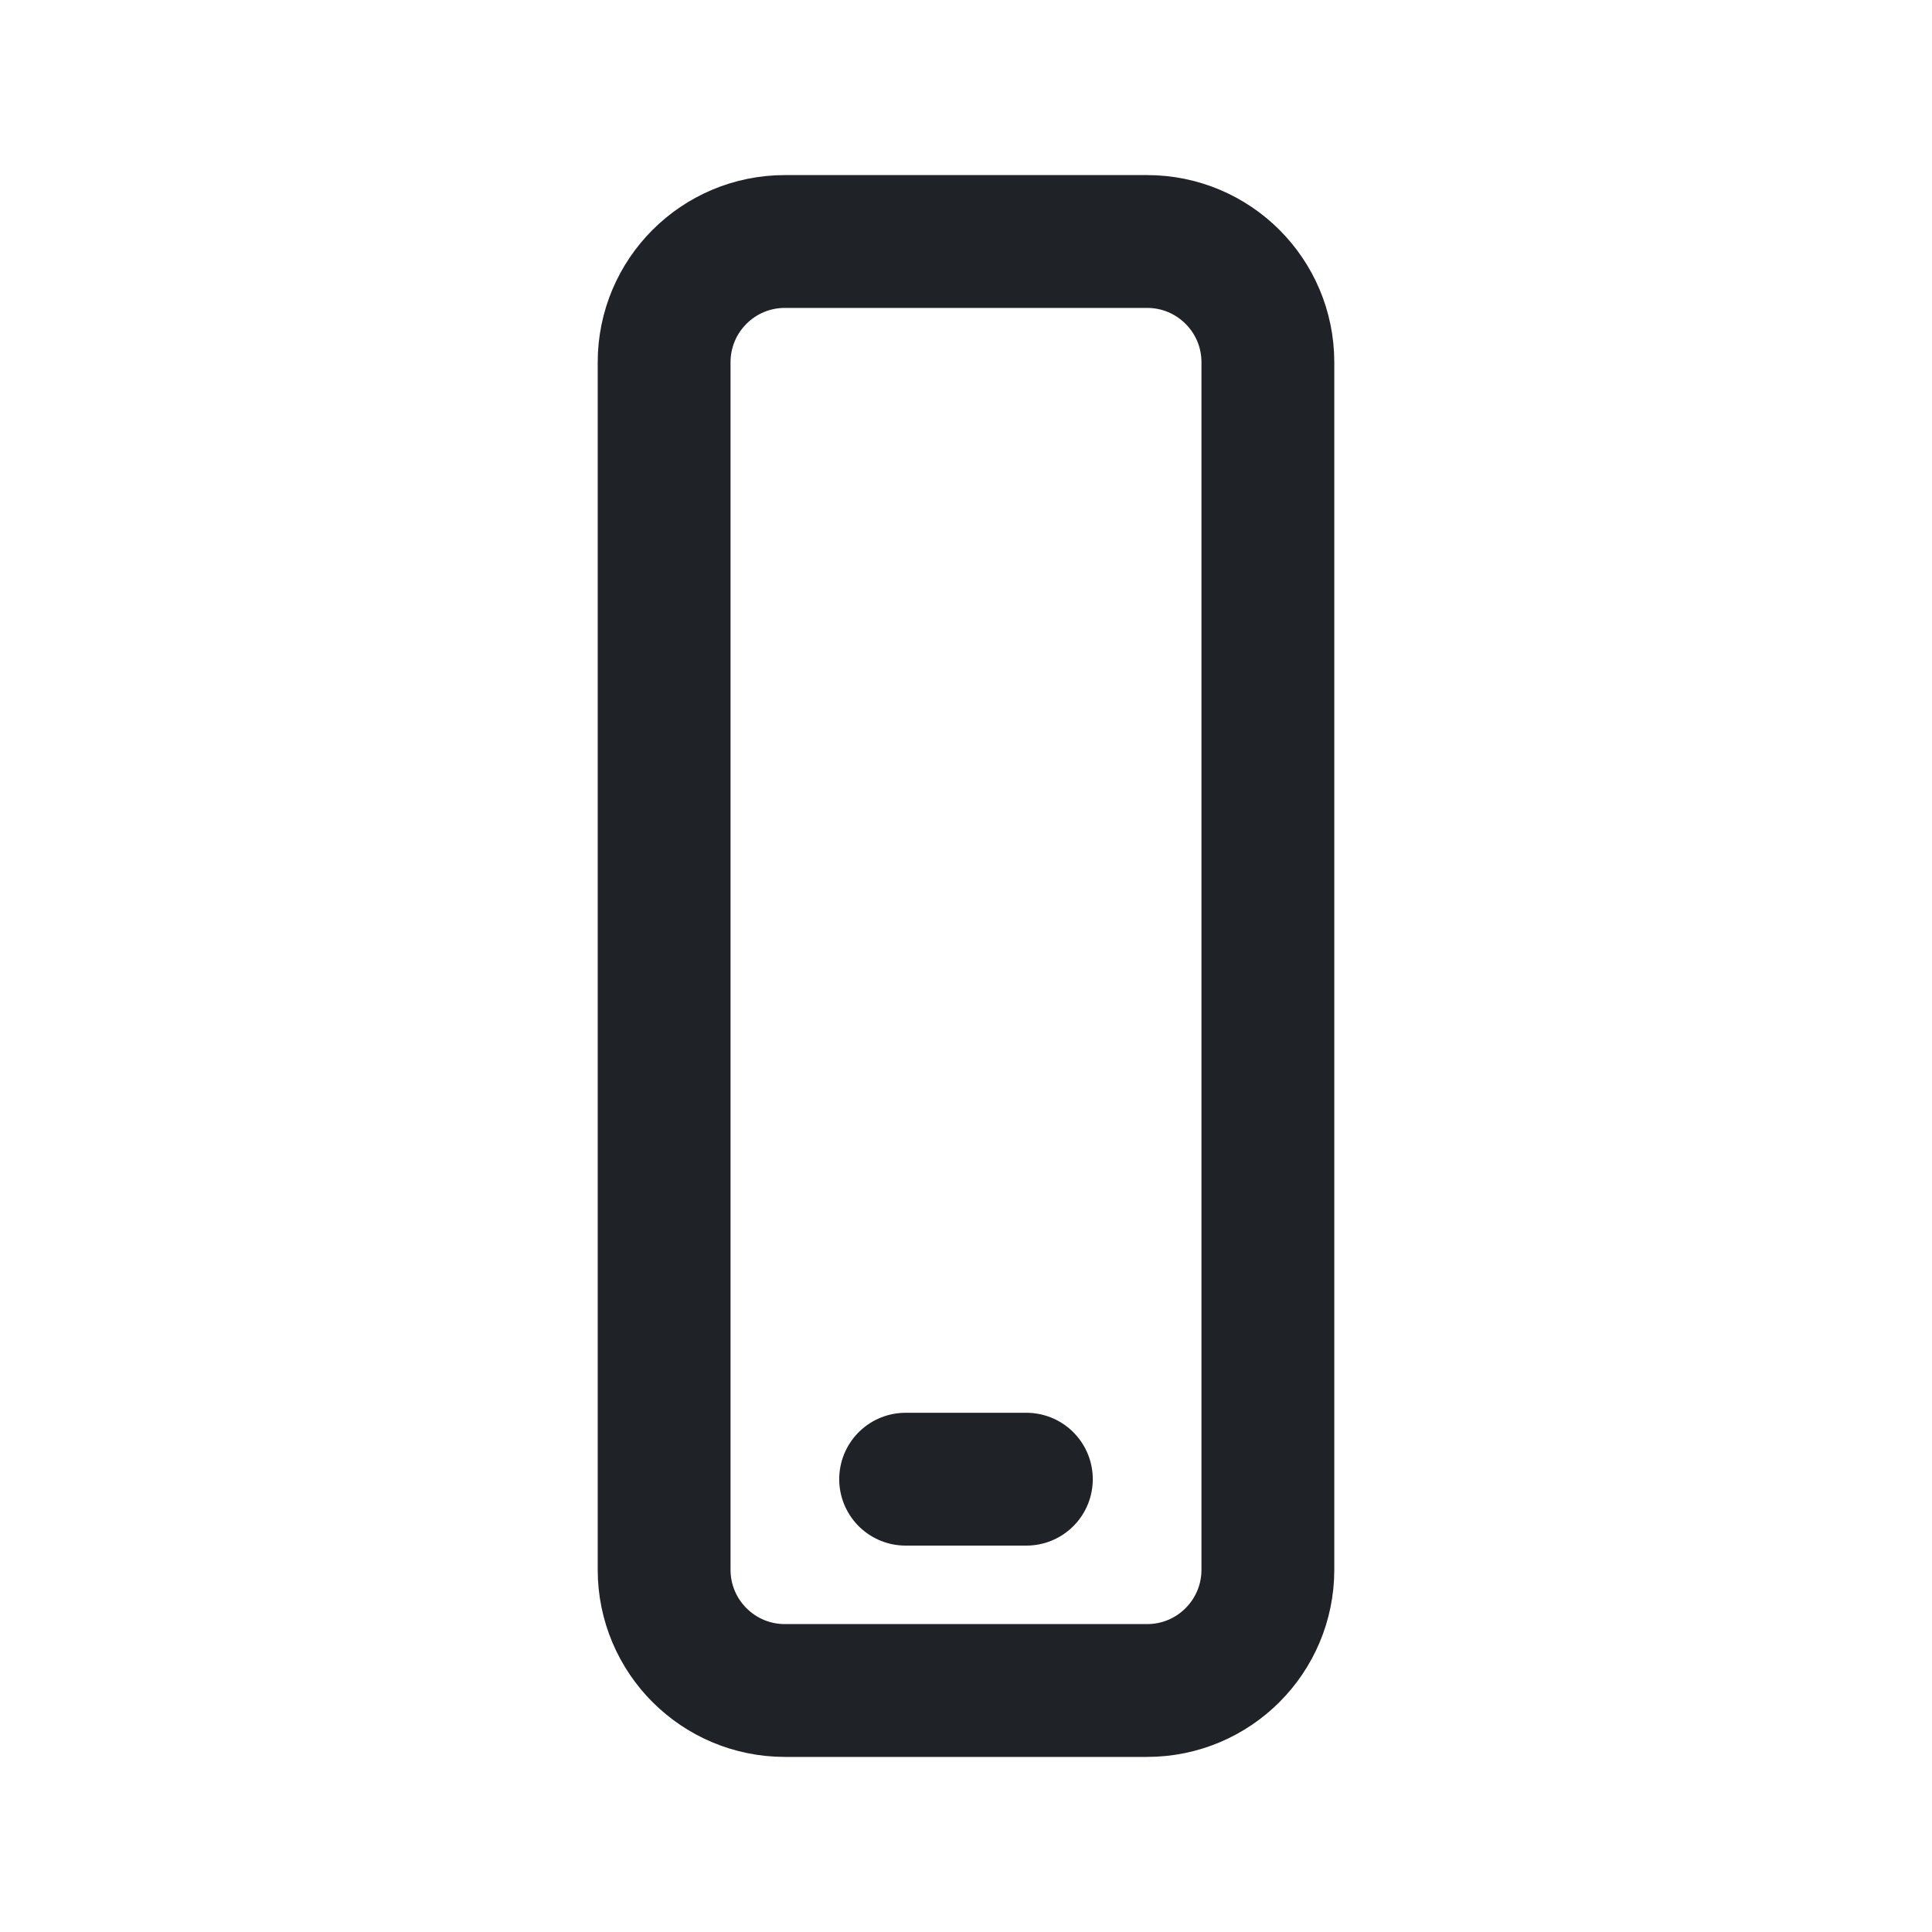
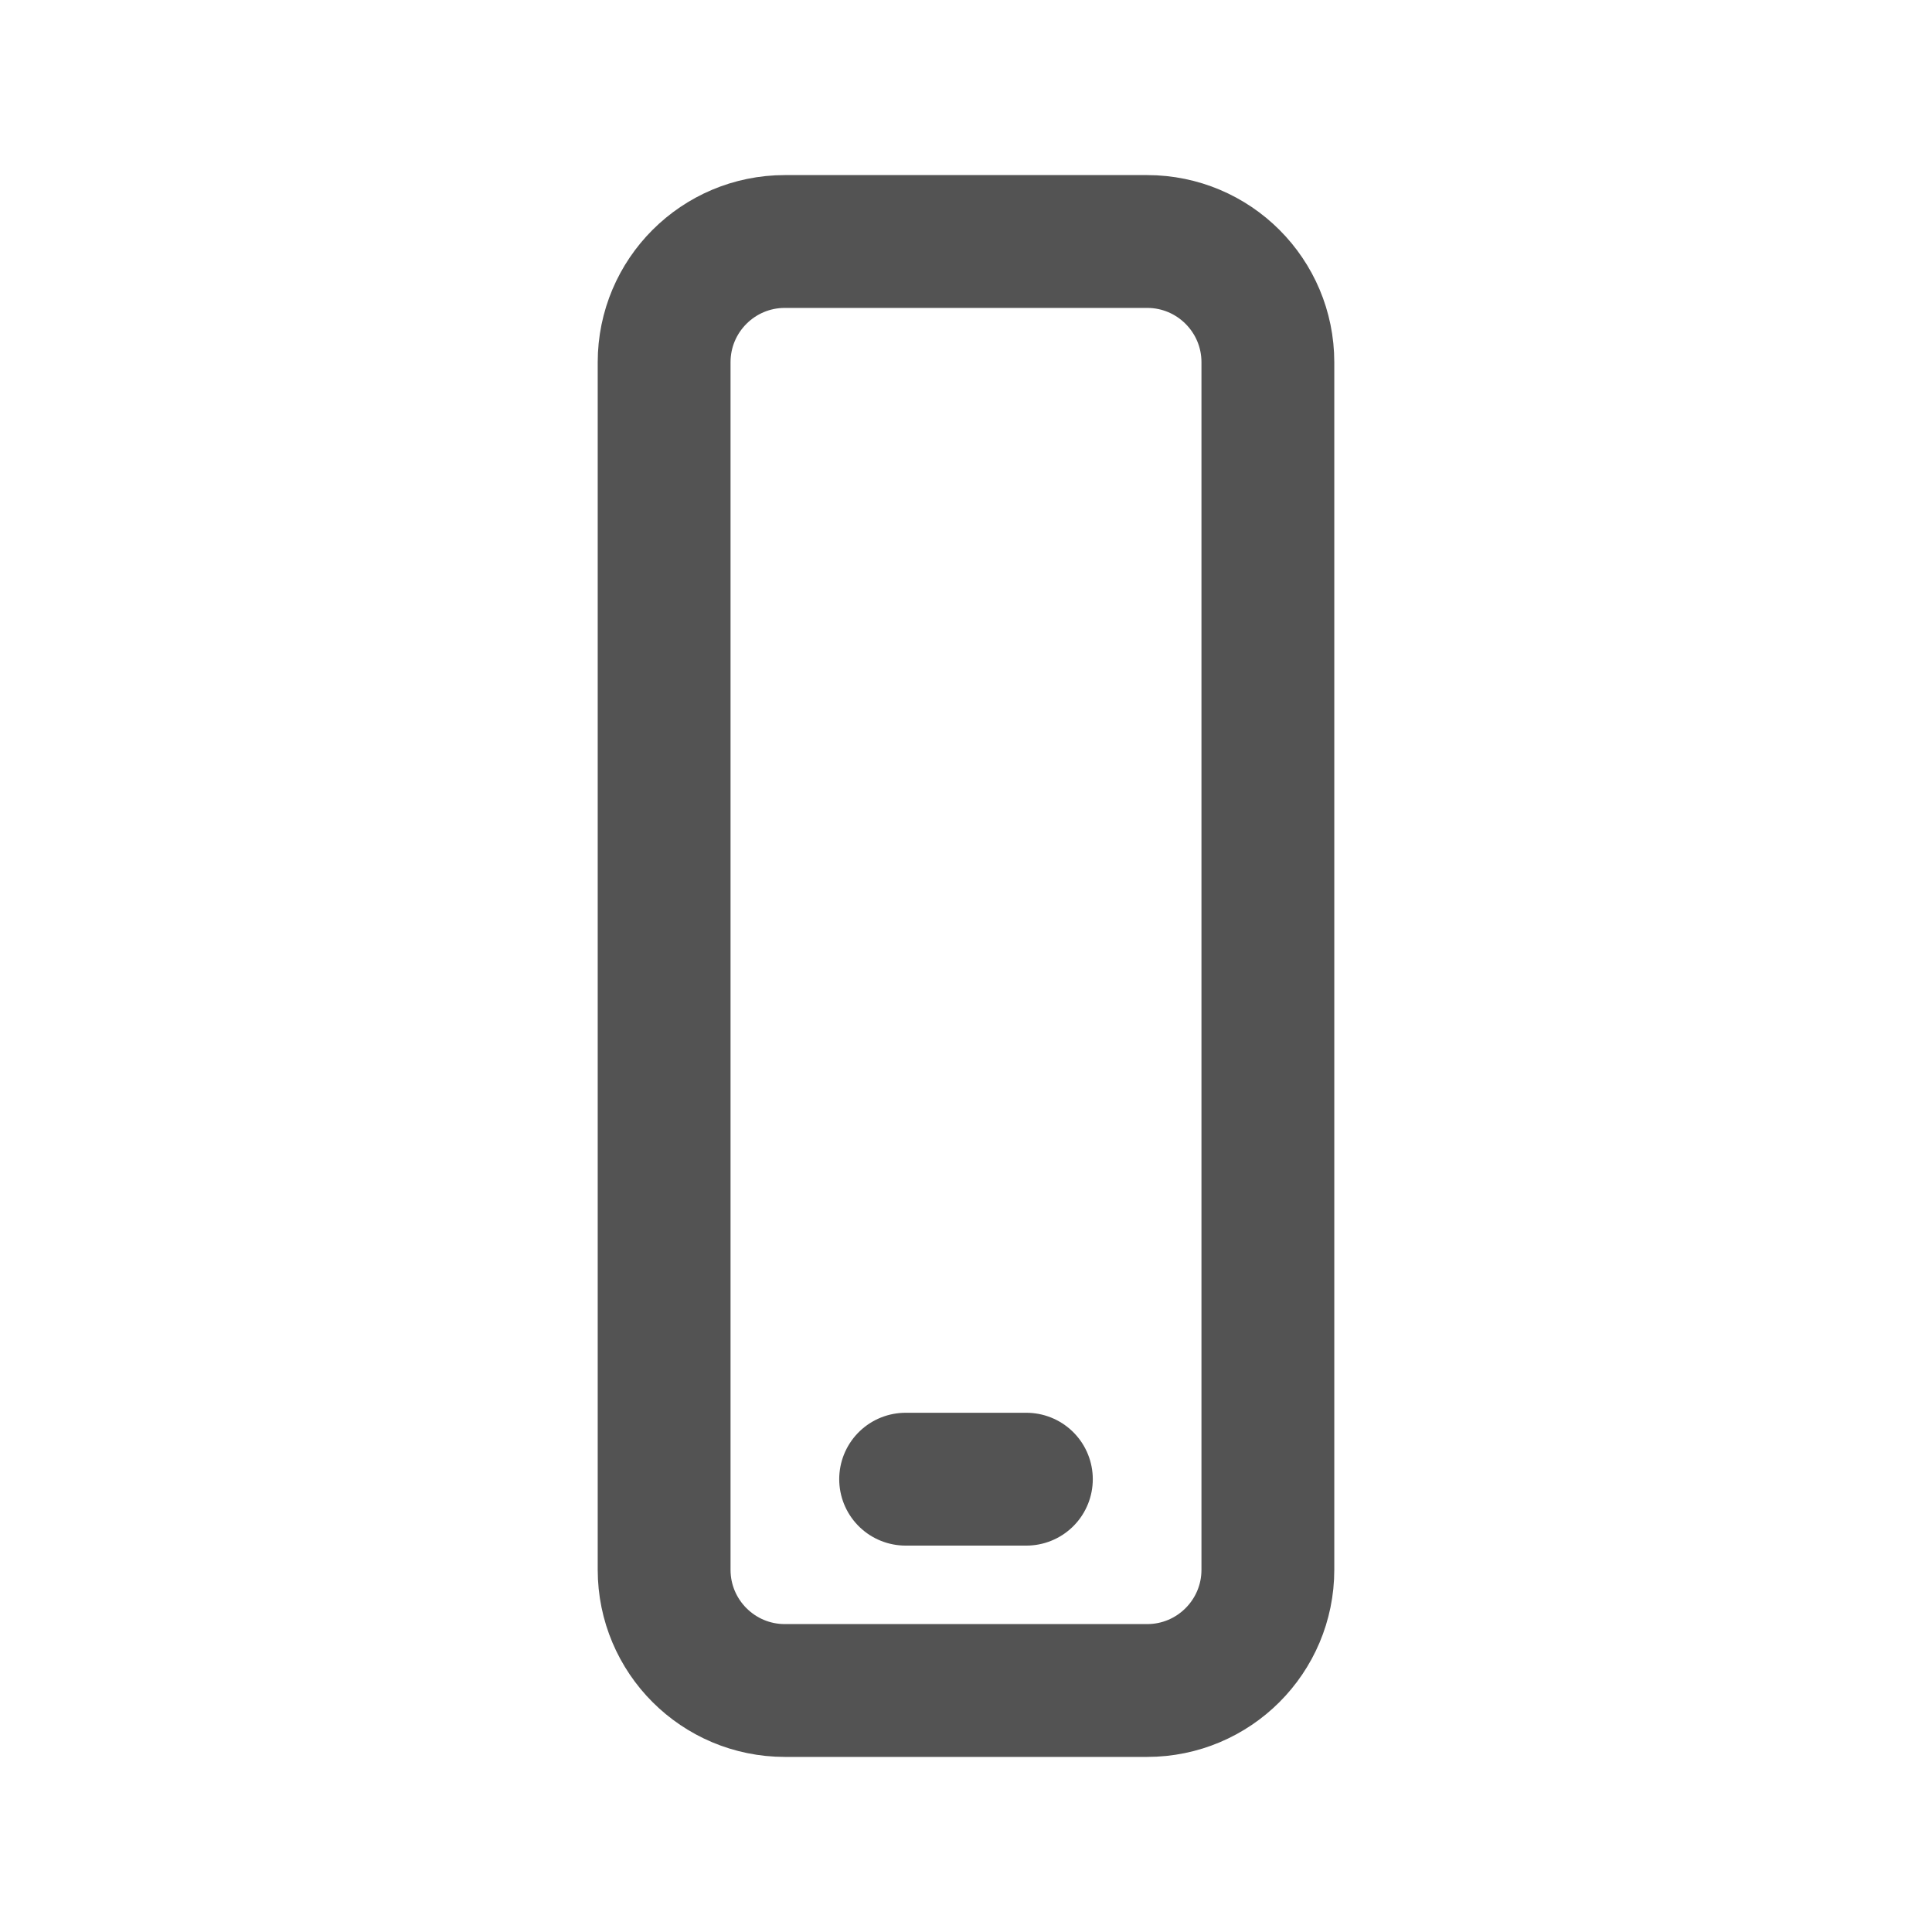
<svg xmlns="http://www.w3.org/2000/svg" width="32" height="32" viewBox="0 0 32 32" fill="none" stroke-width="2.2" stroke-linecap="round" stroke-linejoin="round">
-   <rect x="11" y="4" width="10" height="24" rx="2" fill="none" stroke="#1F2328" stroke-width="2.2" />
-   <line x1="15" y1="24.5" x2="17" y2="24.5" stroke="#1F2328" stroke-width="2.2" />
+   <rect x="11" y="4" width="10" height="24" rx="2" fill="none" stroke="#535353" stroke-width="2.2" />
+   <line x1="15" y1="24.5" x2="17" y2="24.5" stroke="#535353" stroke-width="2.2" />
</svg>
